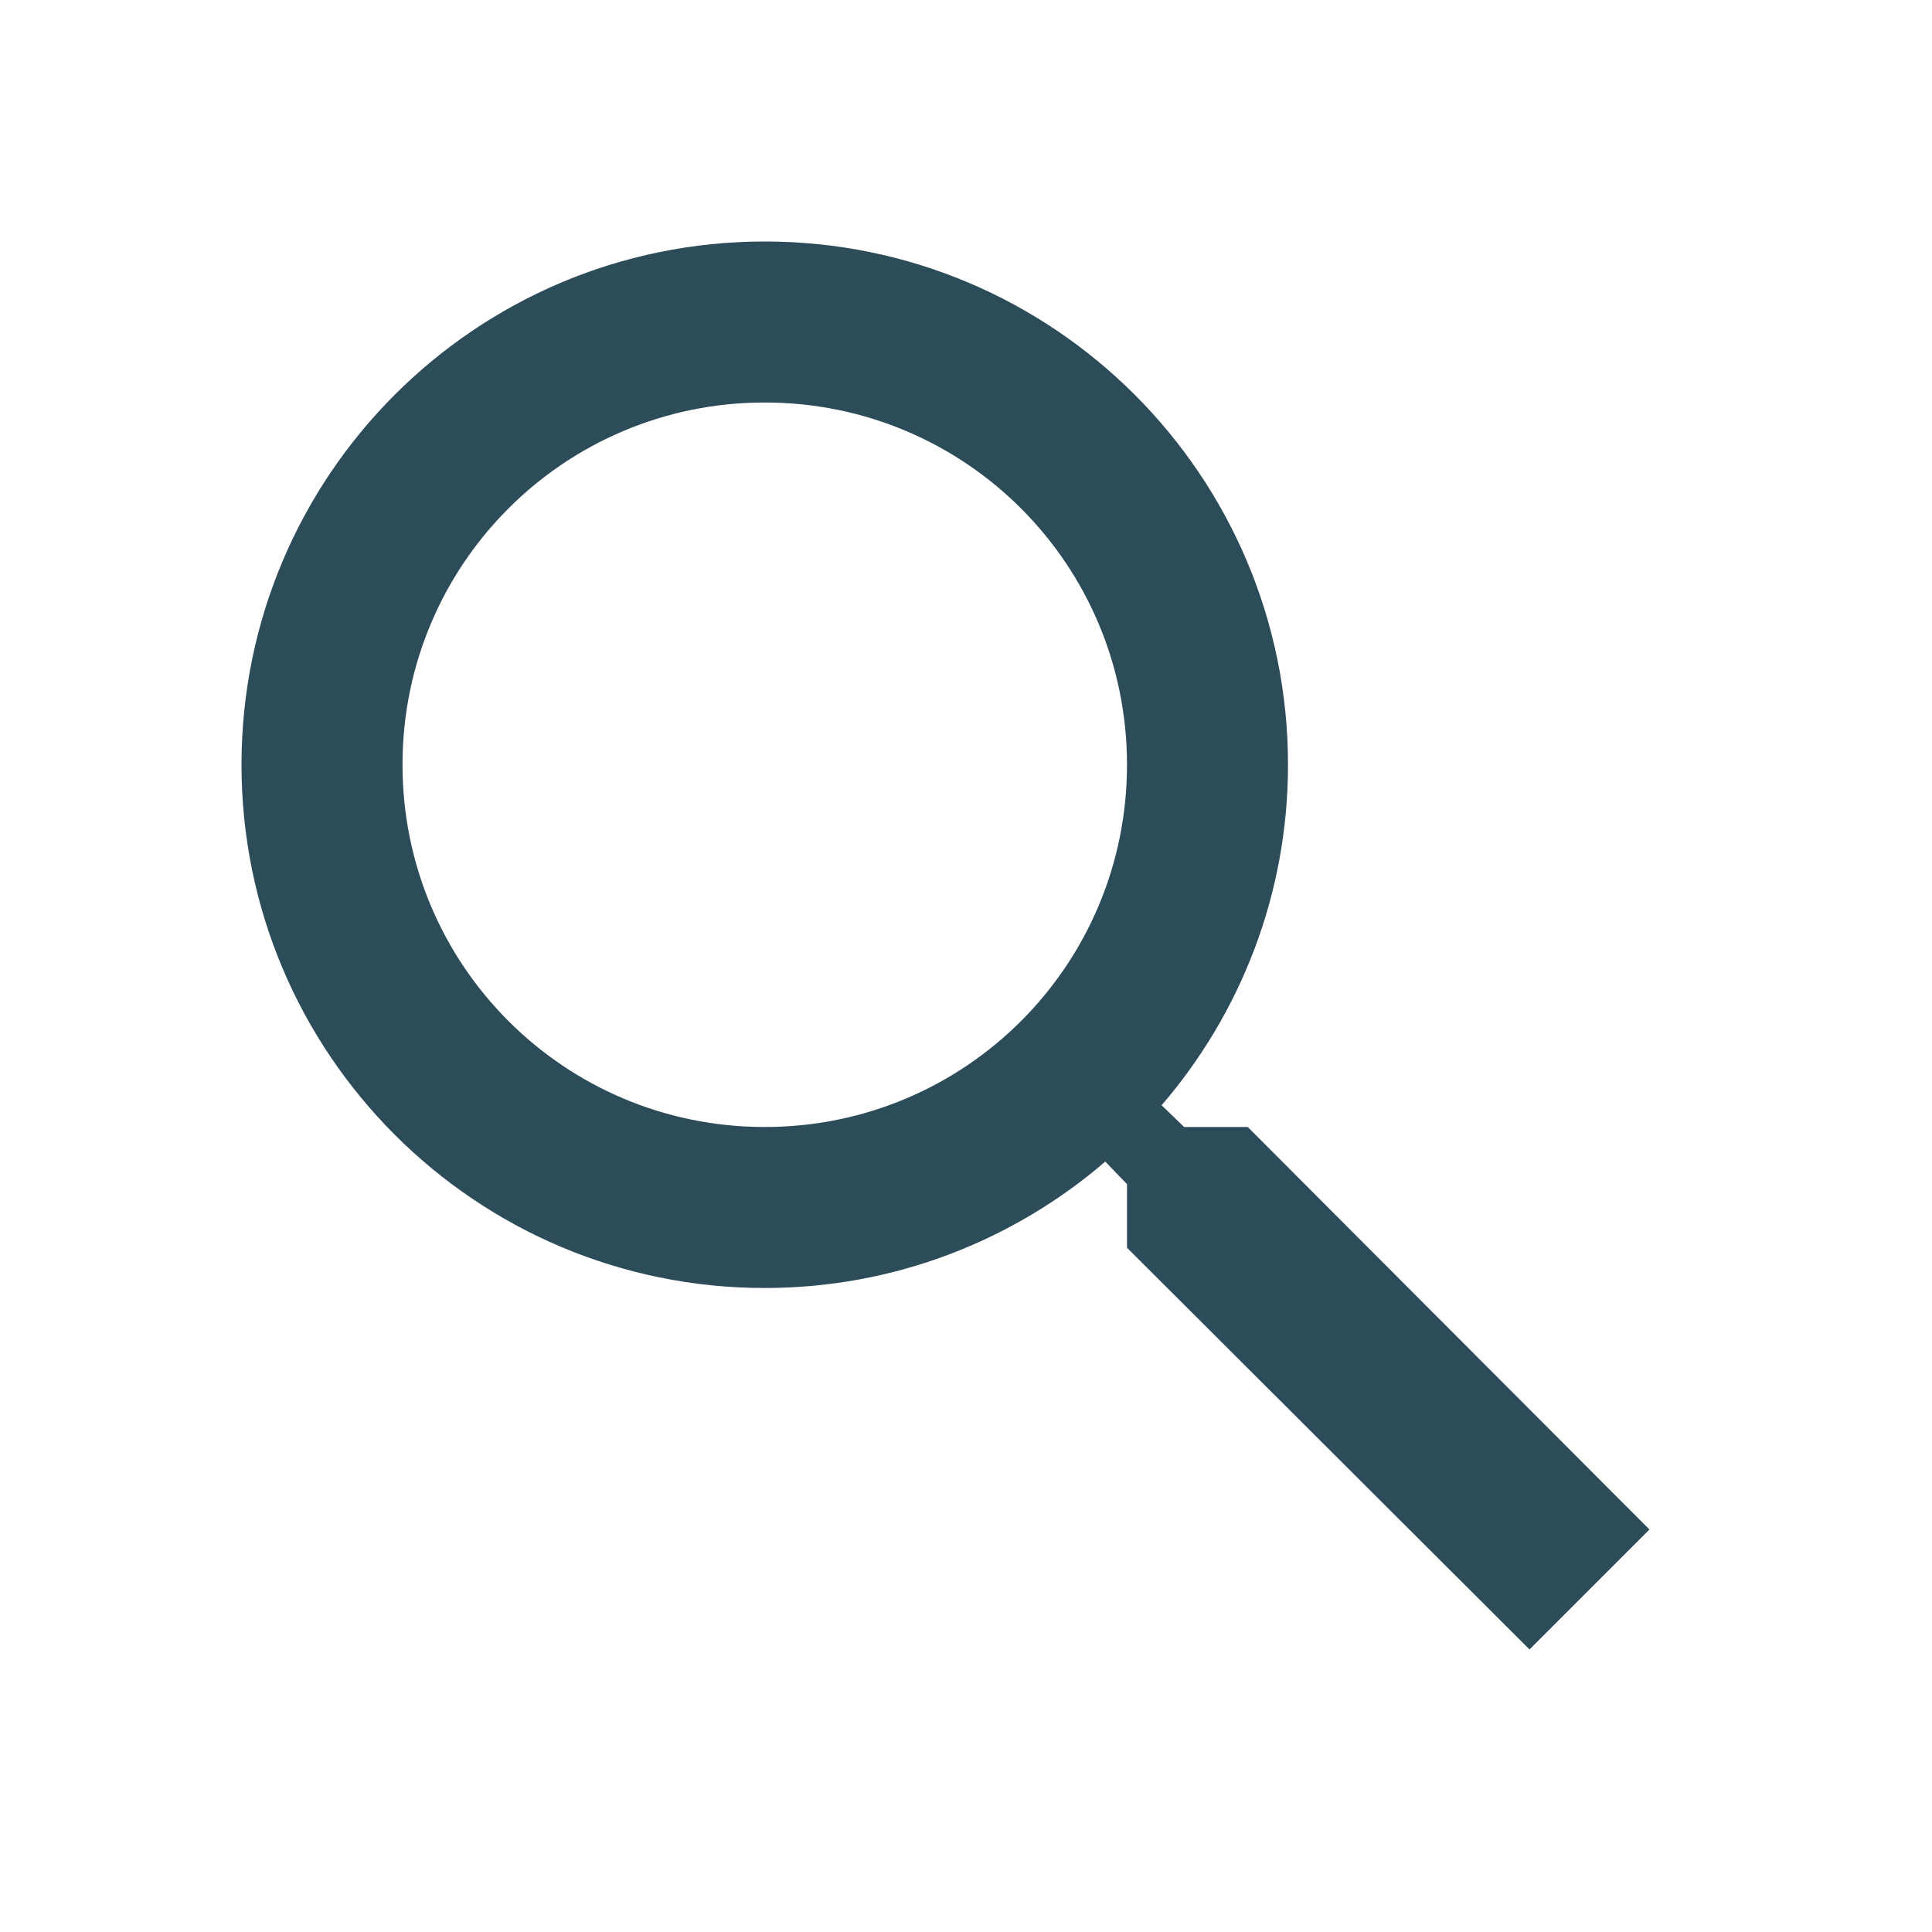
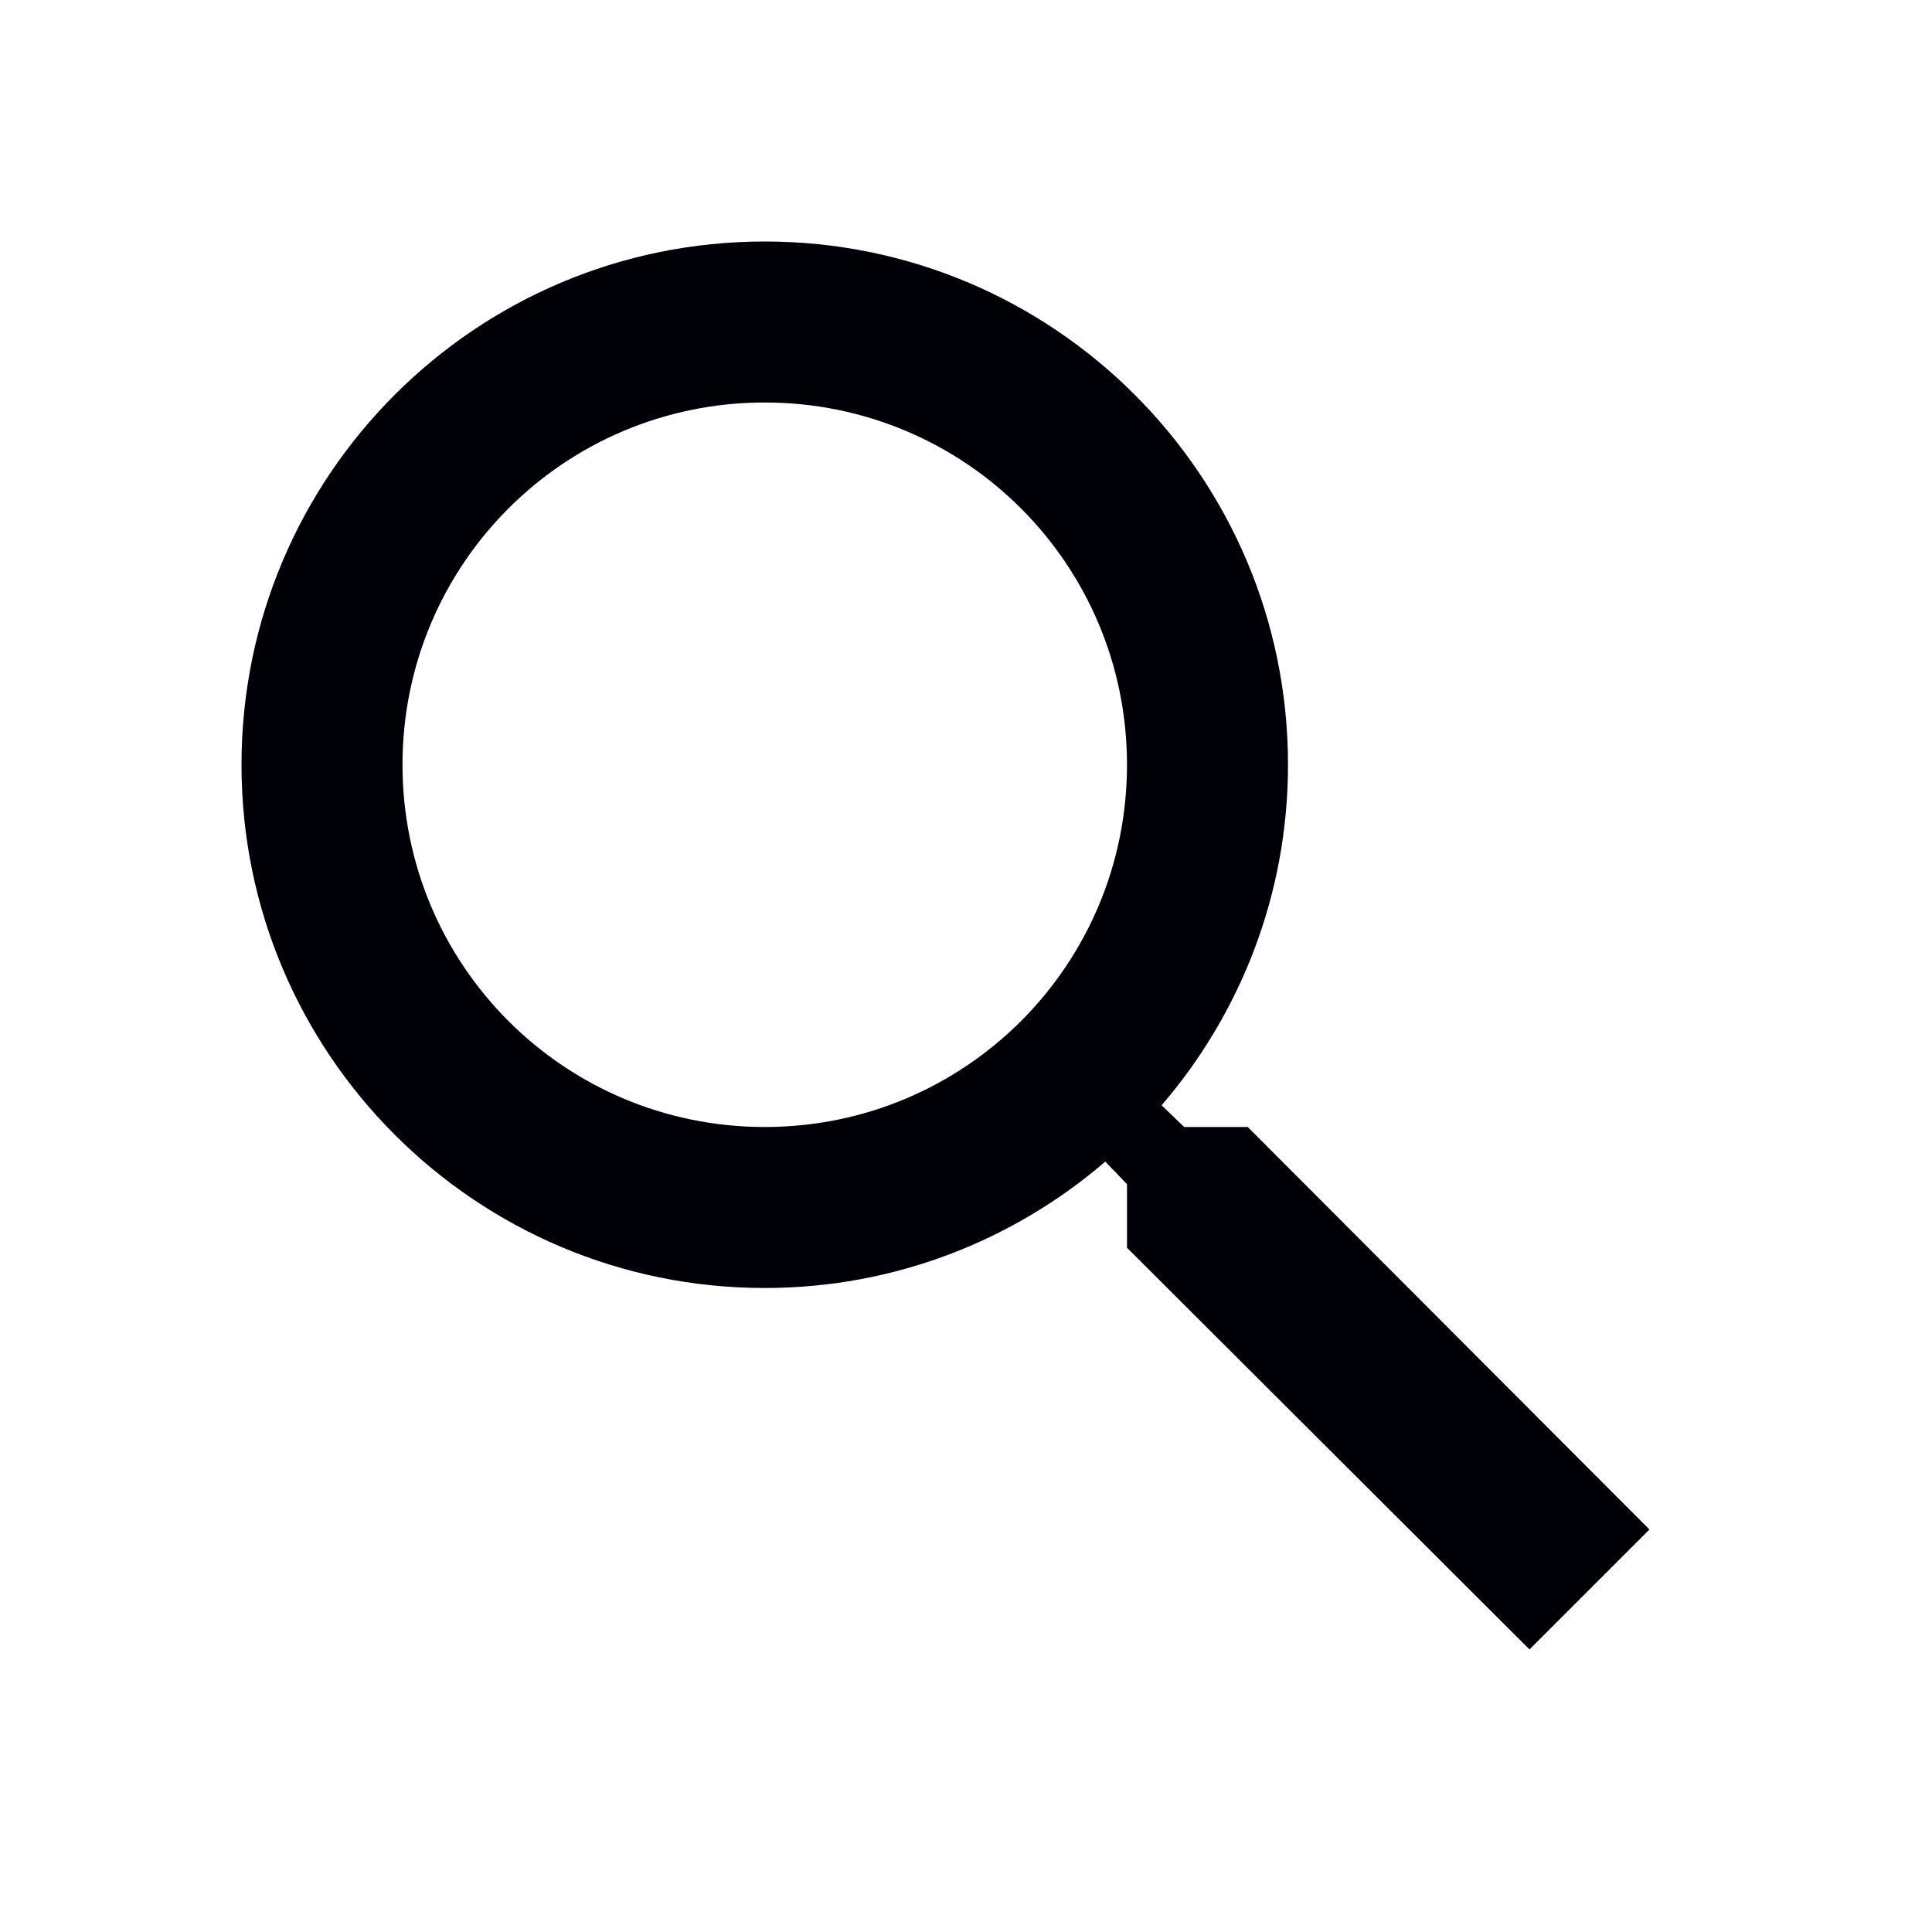
<svg xmlns="http://www.w3.org/2000/svg" viewBox="0 0 24 24" fill="none">
-   <path d="M15.5 14H14.71L14.43 13.73C15.41 12.59 16 11.11 16 9.5C16 5.91 13.09 3 9.5 3C5.91 3 3 5.91 3 9.5C3 13.09 5.91 16 9.5 16C11.11 16 12.59 15.41 13.73 14.43L14 14.71V15.5L19 20.49L20.49 19L15.5 14ZM9.5 14C7.01 14 5 11.99 5 9.5C5 7.01 7.01 5 9.5 5C11.99 5 14 7.01 14 9.5C14 11.99 11.99 14 9.5 14Z" fill="#2D4C59" />
+   <path d="M15.5 14H14.71L14.43 13.73C15.41 12.59 16 11.11 16 9.5C16 5.91 13.09 3 9.5 3C5.91 3 3 5.91 3 9.5C3 13.09 5.91 16 9.5 16C11.11 16 12.59 15.41 13.73 14.43L14 14.71V15.5L19 20.49L20.49 19L15.5 14ZM9.5 14C7.01 14 5 11.99 5 9.5C5 7.01 7.01 5 9.5 5C11.99 5 14 7.01 14 9.5C14 11.99 11.99 14 9.5 14Z" fill="#000007" />
</svg>
